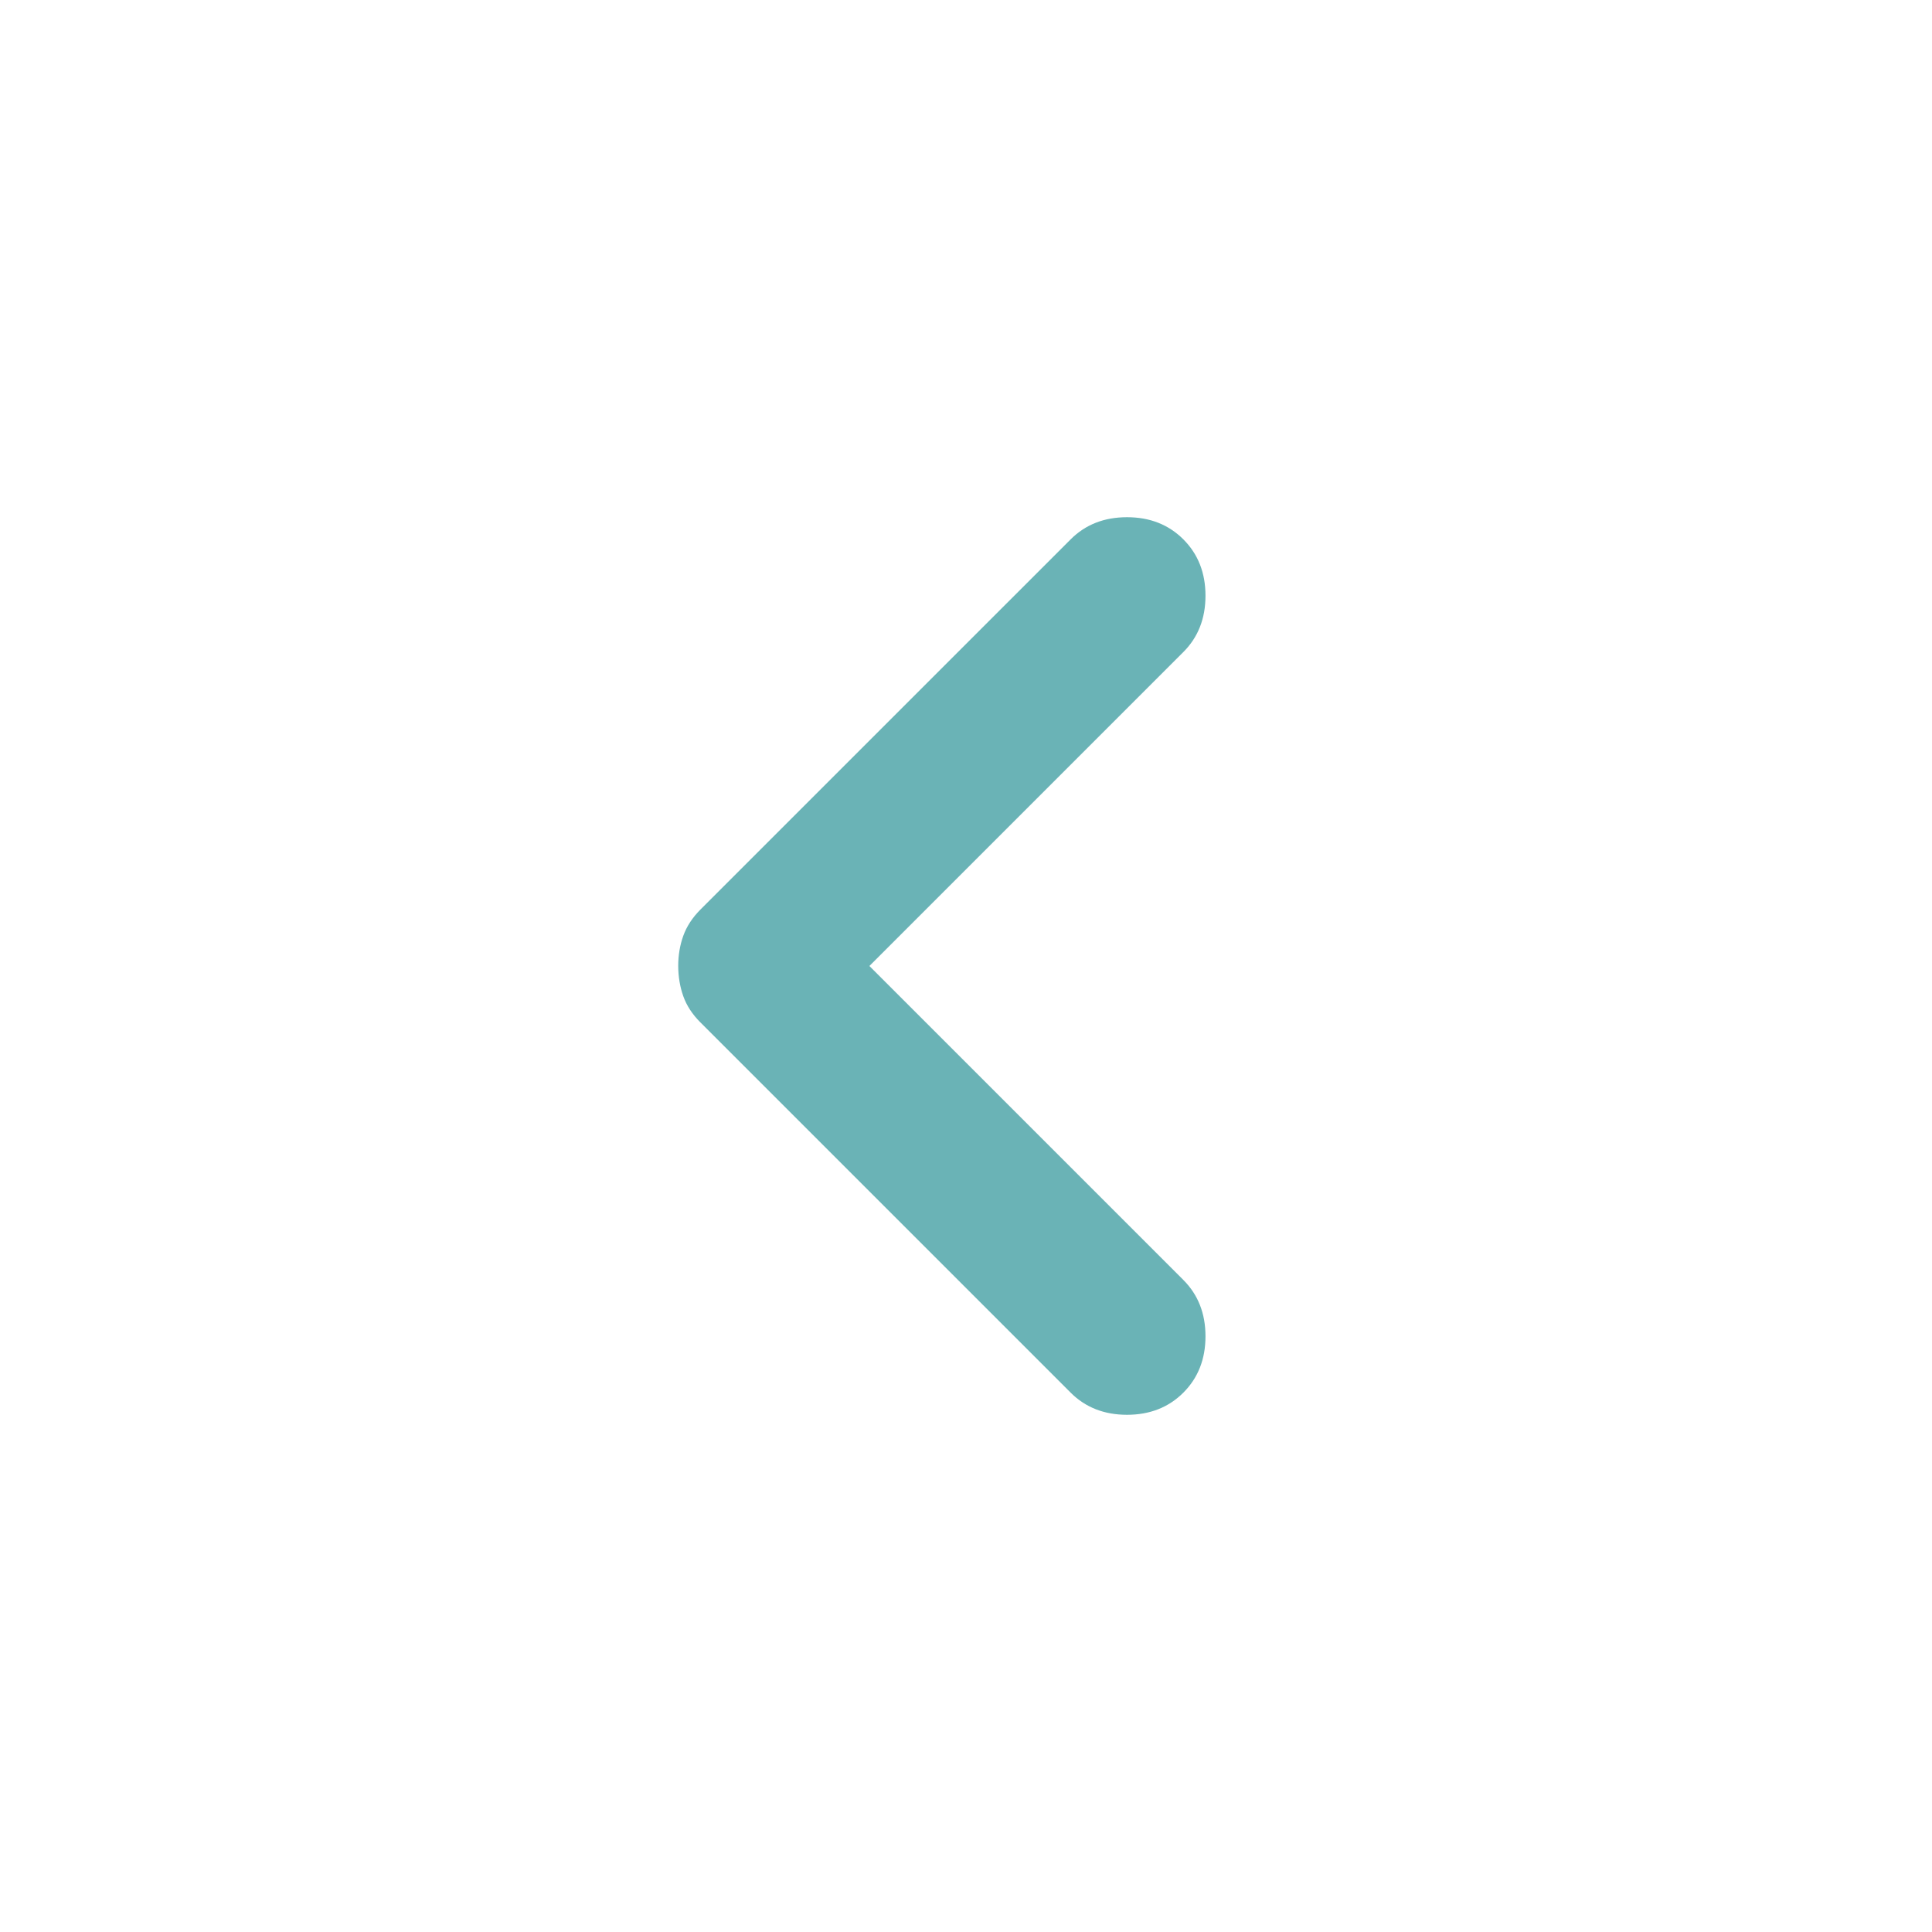
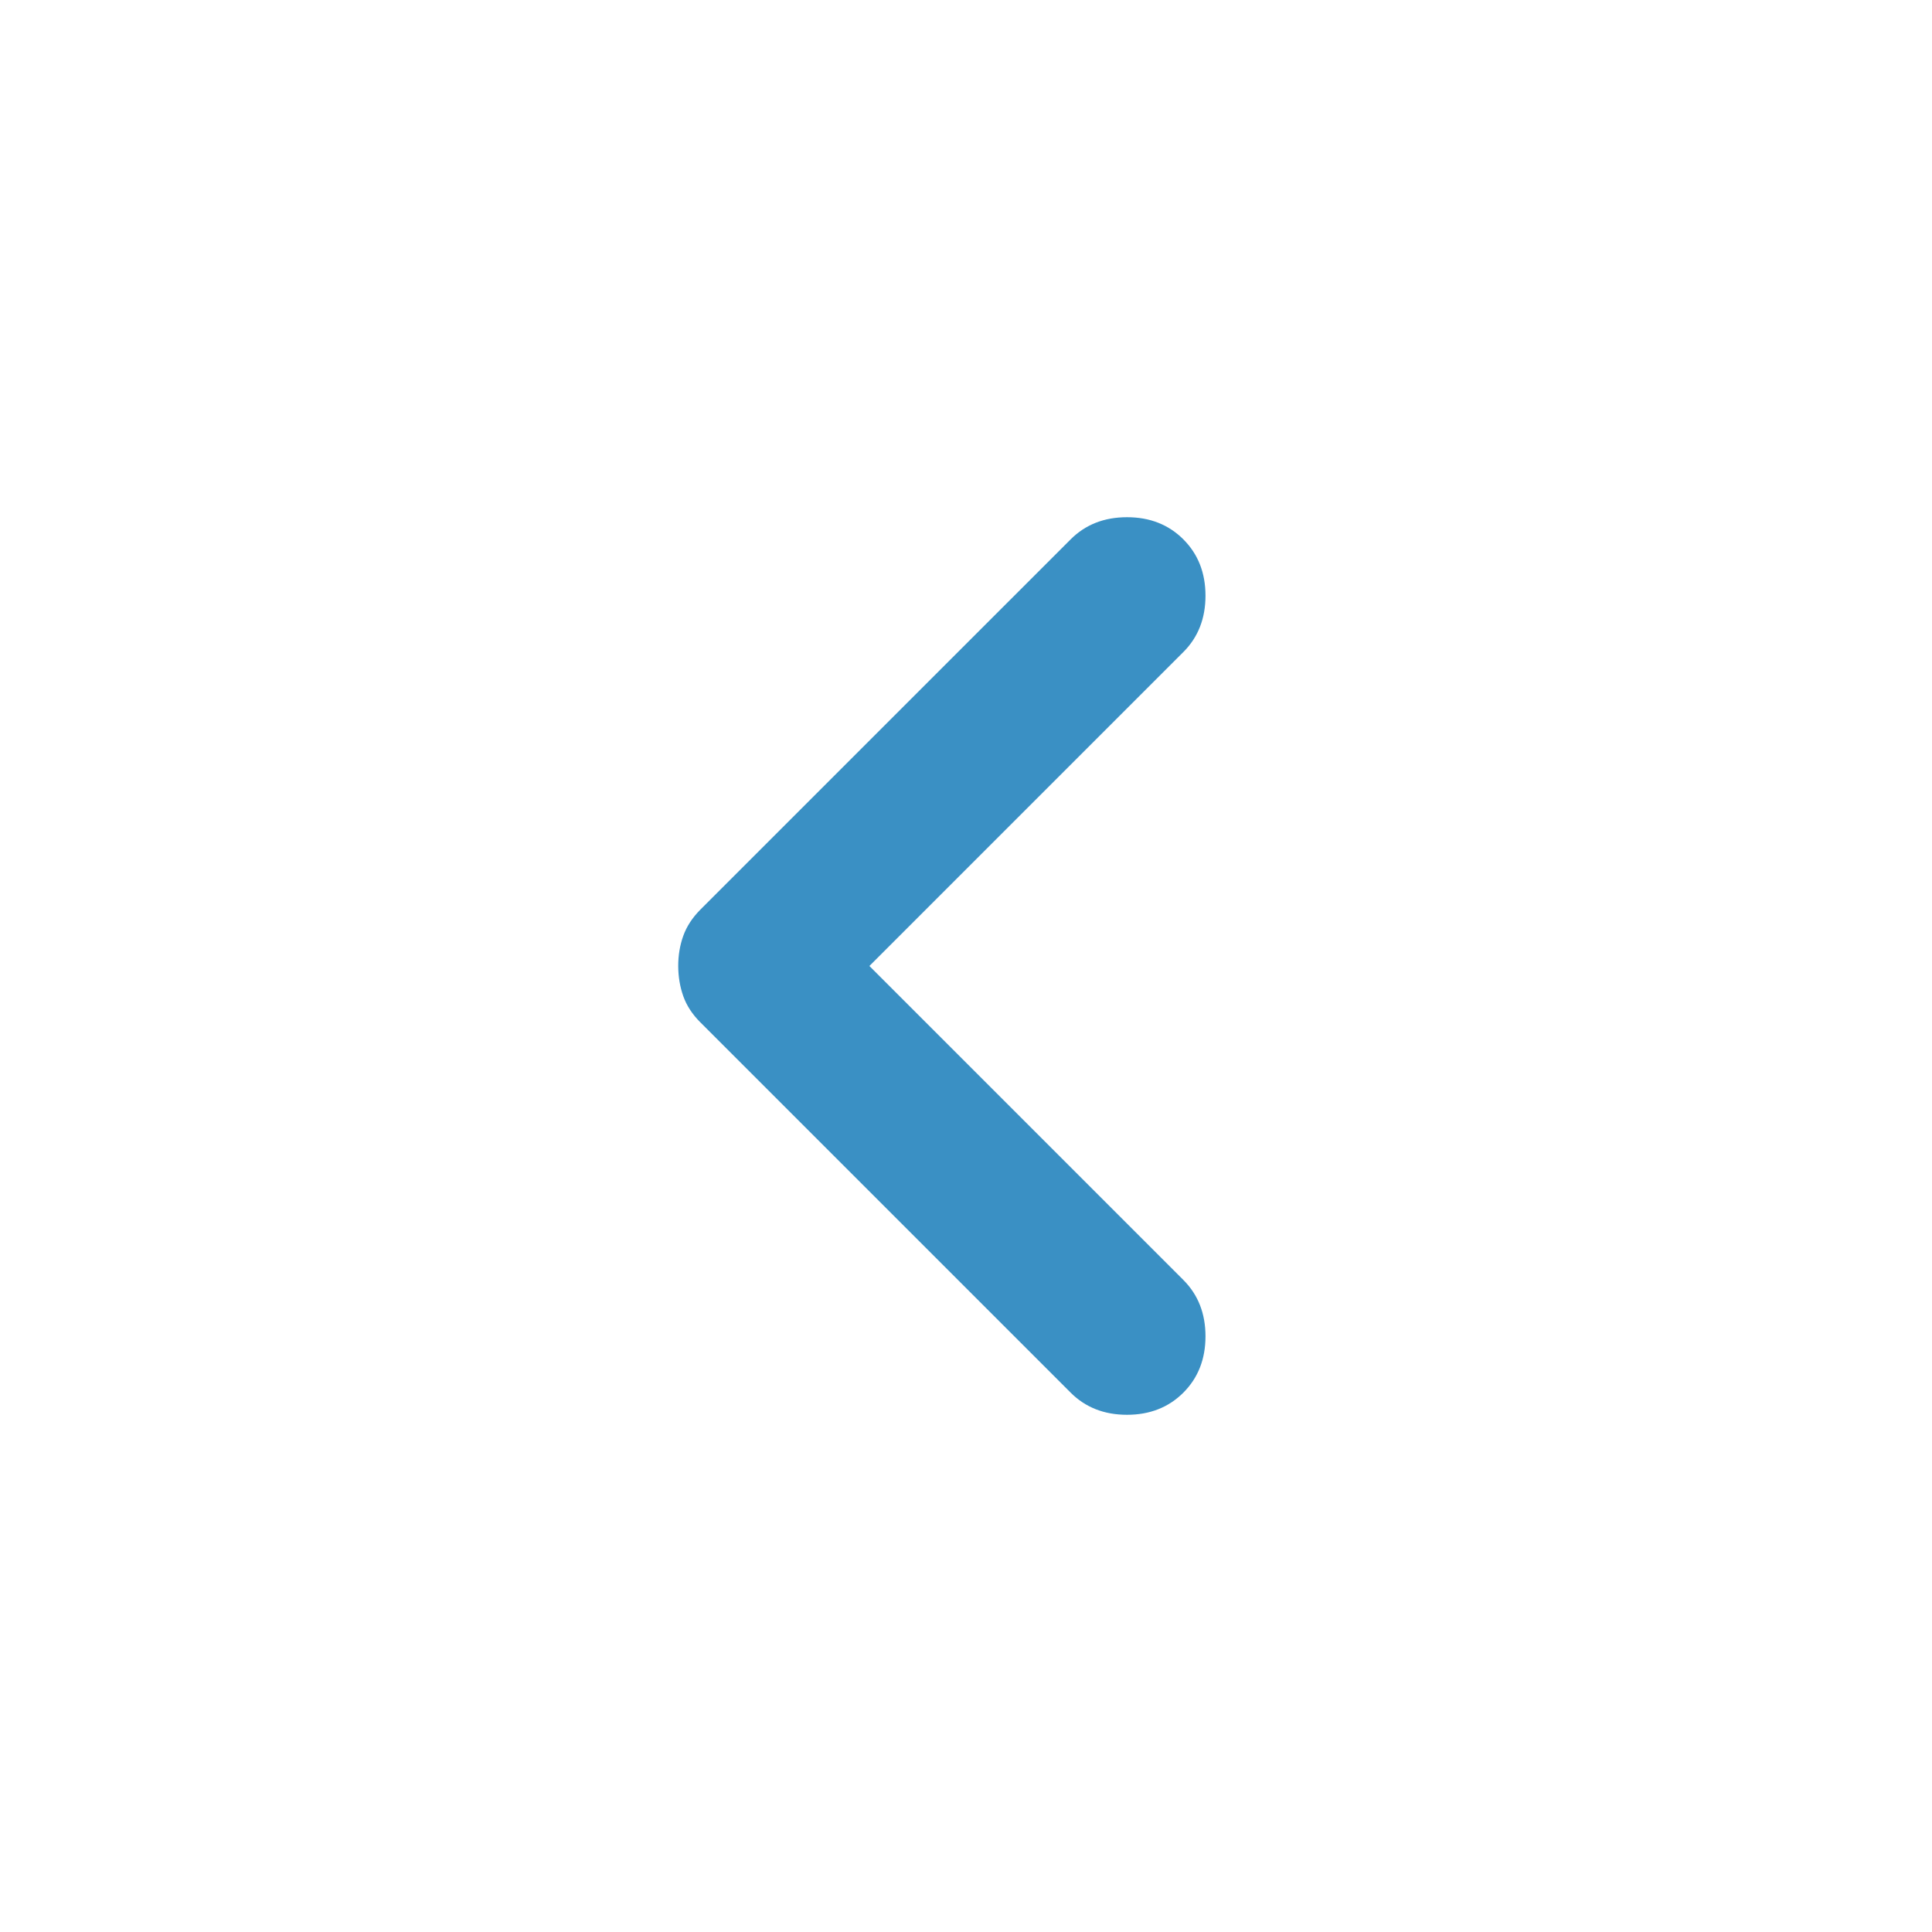
<svg xmlns="http://www.w3.org/2000/svg" width="1em" height="1em" viewBox="0 0 24 24">
-   <path fill="#6AB3B6" d="m10.8 12l3.9 3.9q.275.275.275.7t-.275.7q-.275.275-.7.275t-.7-.275l-4.6-4.6q-.15-.15-.212-.325T8.425 12q0-.2.063-.375T8.7 11.3l4.6-4.6q.275-.275.7-.275t.7.275q.275.275.275.7t-.275.7z" />
+   <path fill="#3A90C4" d="m10.8 12l3.9 3.9q.275.275.275.7t-.275.7q-.275.275-.7.275t-.7-.275l-4.6-4.6q-.15-.15-.212-.325T8.425 12q0-.2.063-.375T8.7 11.3l4.6-4.6q.275-.275.7-.275t.7.275q.275.275.275.7t-.275.7z" />
</svg>
